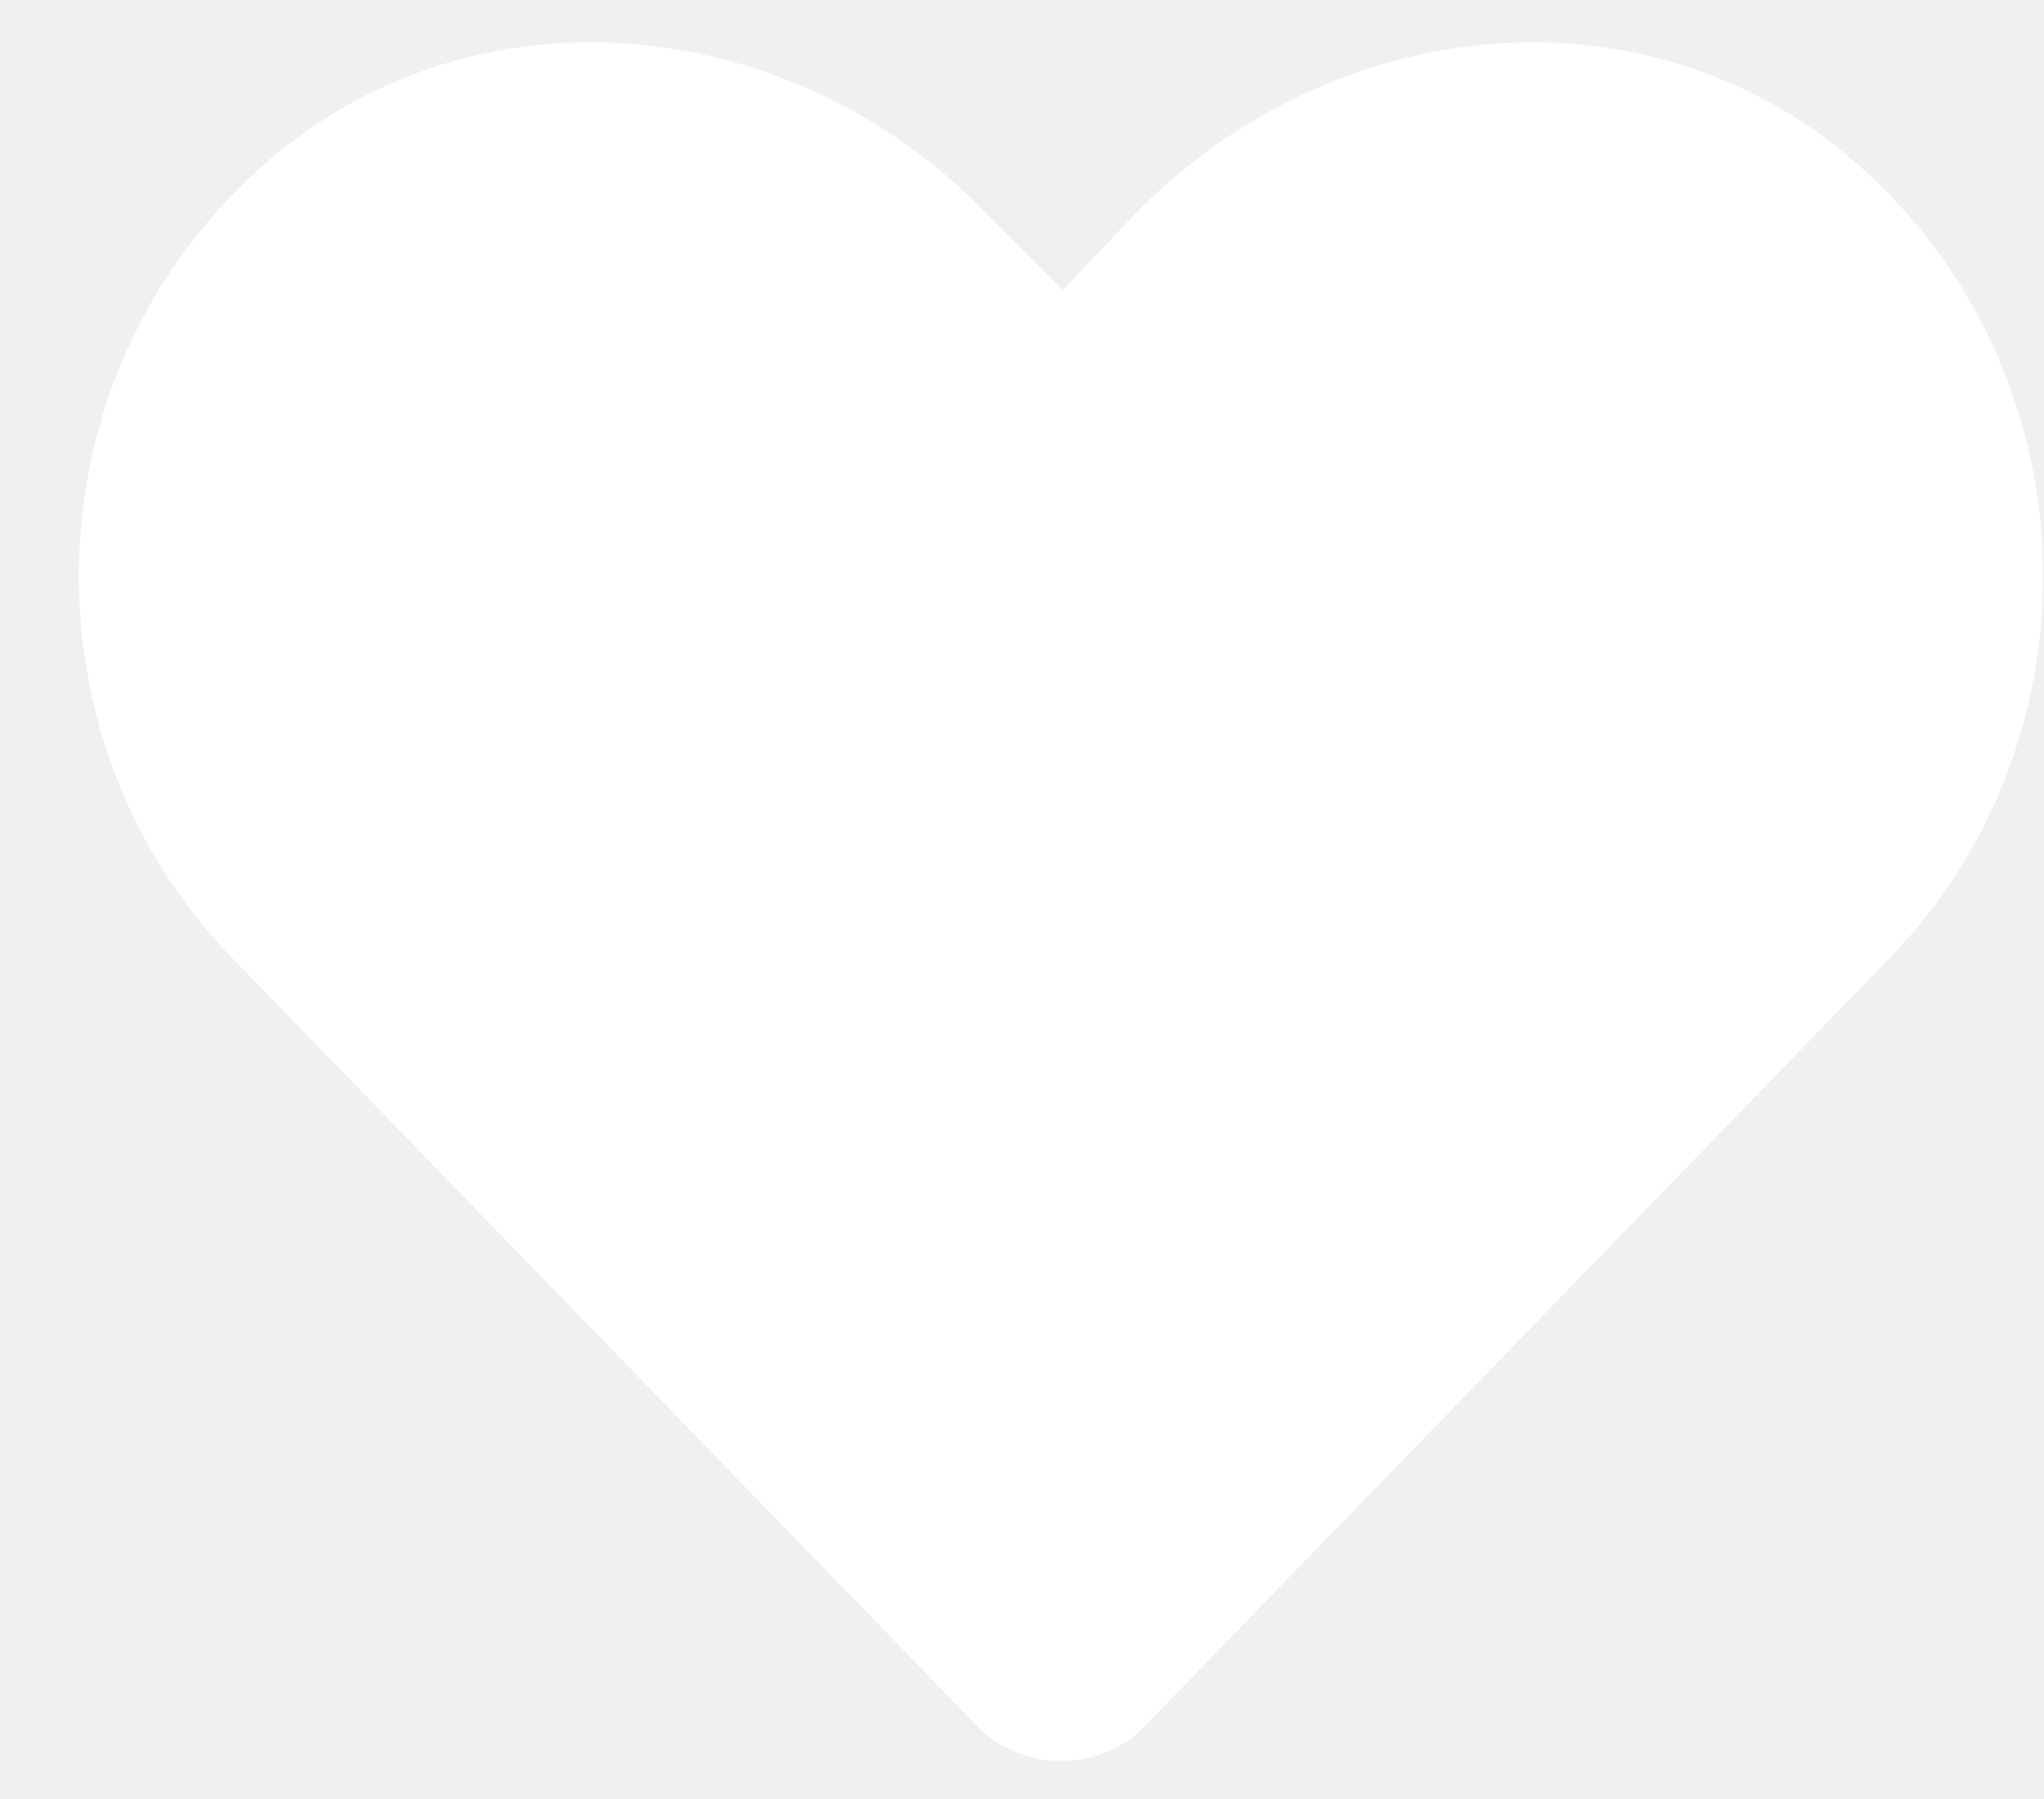
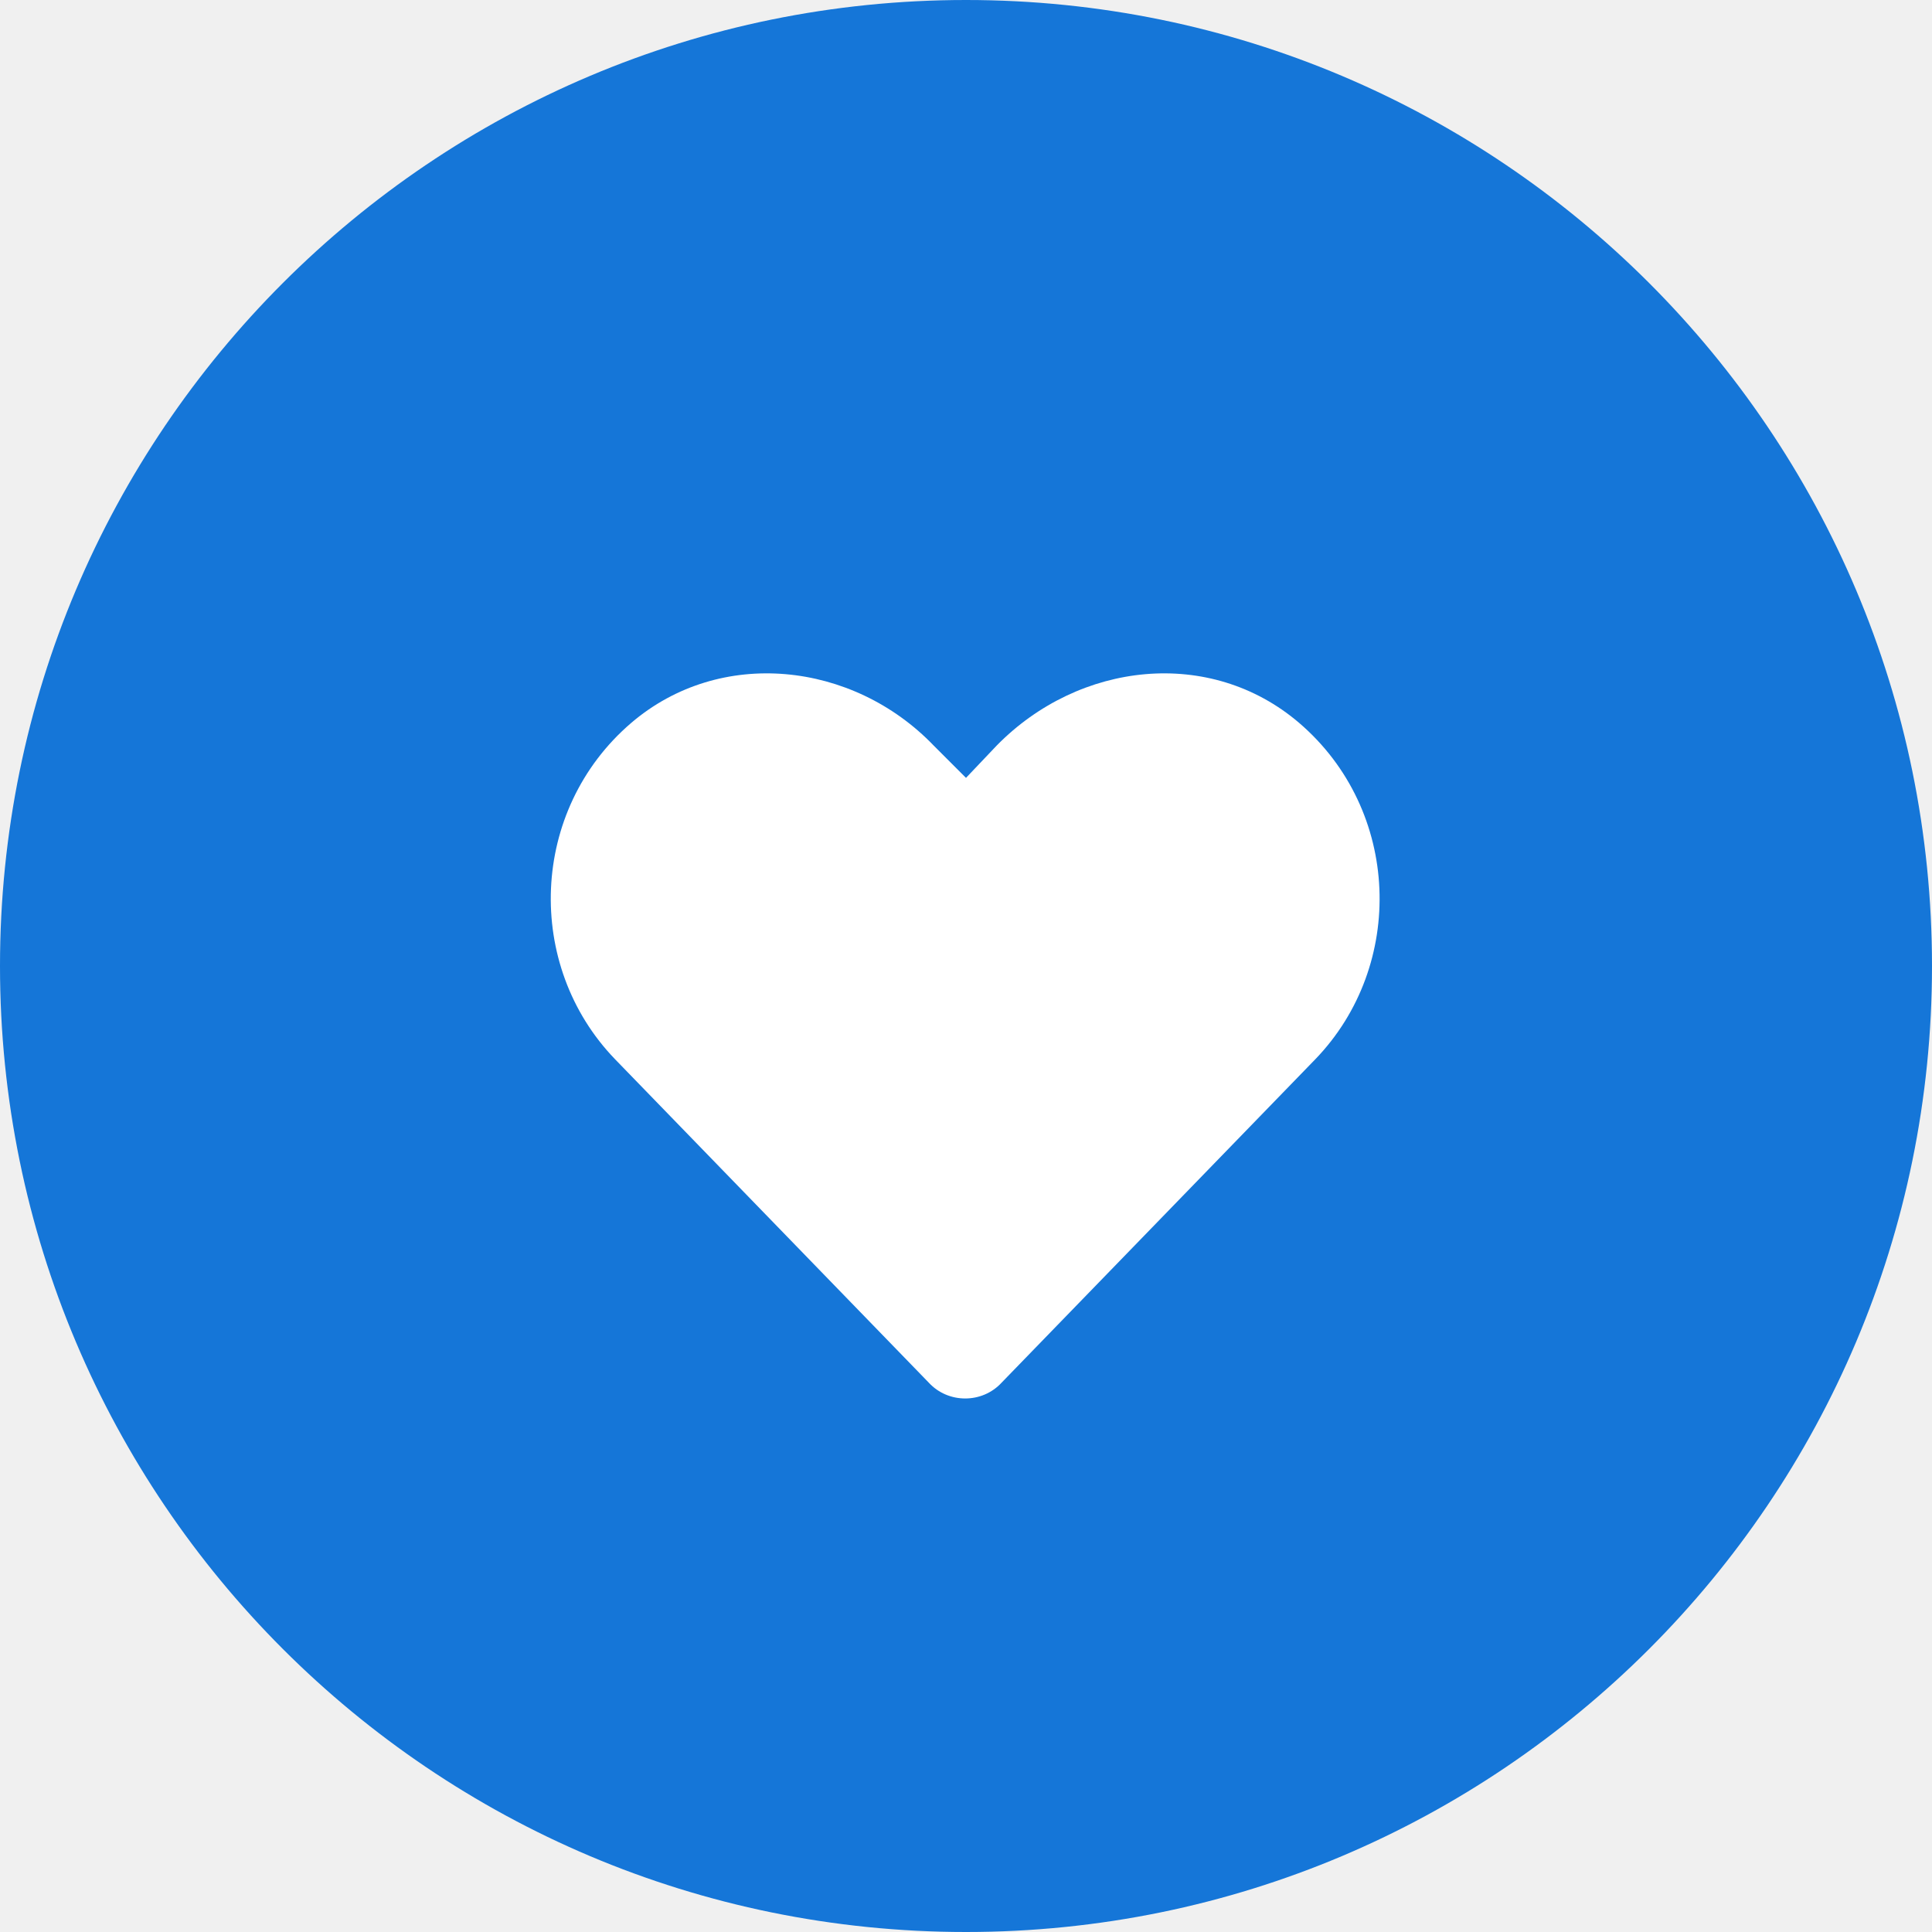
- <svg xmlns="http://www.w3.org/2000/svg" width="25" height="22" viewBox="0 0 25 22" fill="none">
-   <path d="M22.656 1.953C20.078 -0.25 16.281 0.172 13.891 2.609L13 3.547L12.062 2.609C9.719 0.172 5.875 -0.25 3.297 1.953C0.344 4.484 0.203 8.984 2.828 11.703L11.922 21.078C12.484 21.688 13.469 21.688 14.031 21.078L23.125 11.703C25.75 8.984 25.609 4.484 22.656 1.953Z" fill="white" />
+ <svg xmlns="http://www.w3.org/2000/svg" width="56" height="56" viewBox="0 0 56 56" fill="none">
+   <rect width="56" height="56" rx="28" fill="#1576D8" />
+   <path d="M37.656 20.953C35.078 18.75 31.281 19.172 28.891 21.609L28 22.547L27.062 21.609C24.719 19.172 20.875 18.75 18.297 20.953C15.344 23.484 15.203 27.984 17.828 30.703L26.922 40.078C27.484 40.688 28.469 40.688 29.031 40.078L38.125 30.703C40.75 27.984 40.609 23.484 37.656 20.953Z" fill="white" />
</svg>
